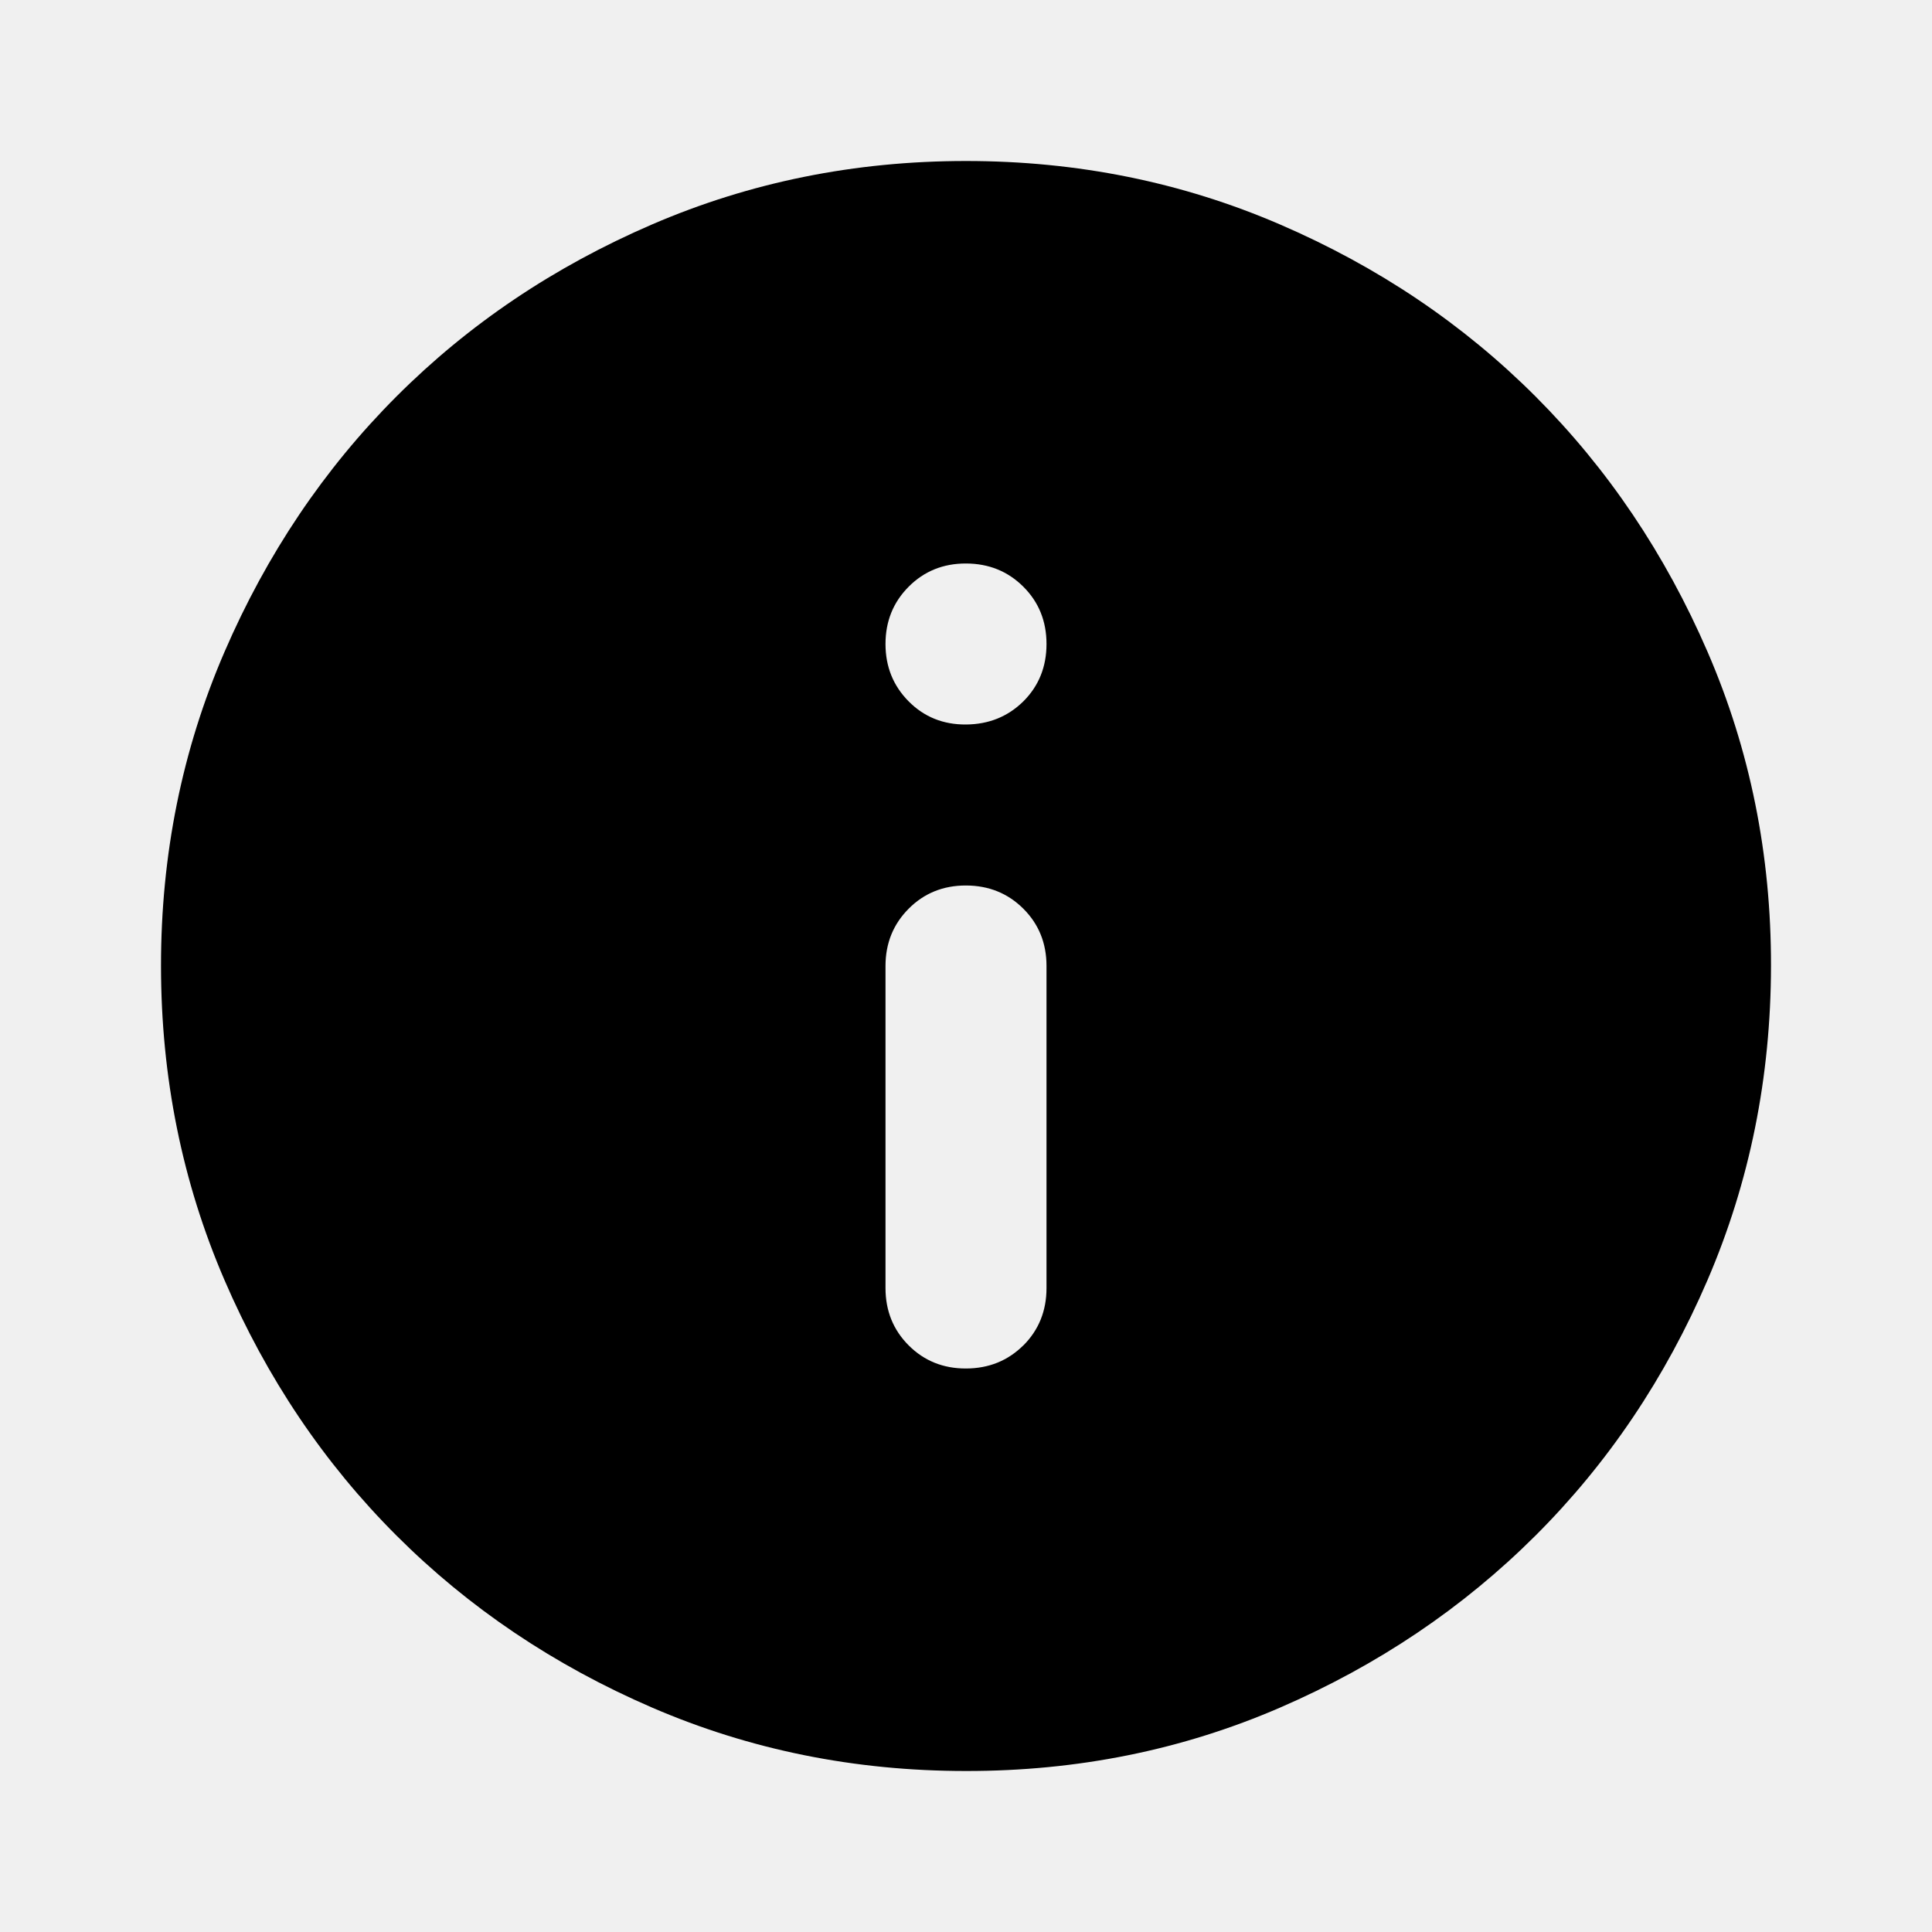
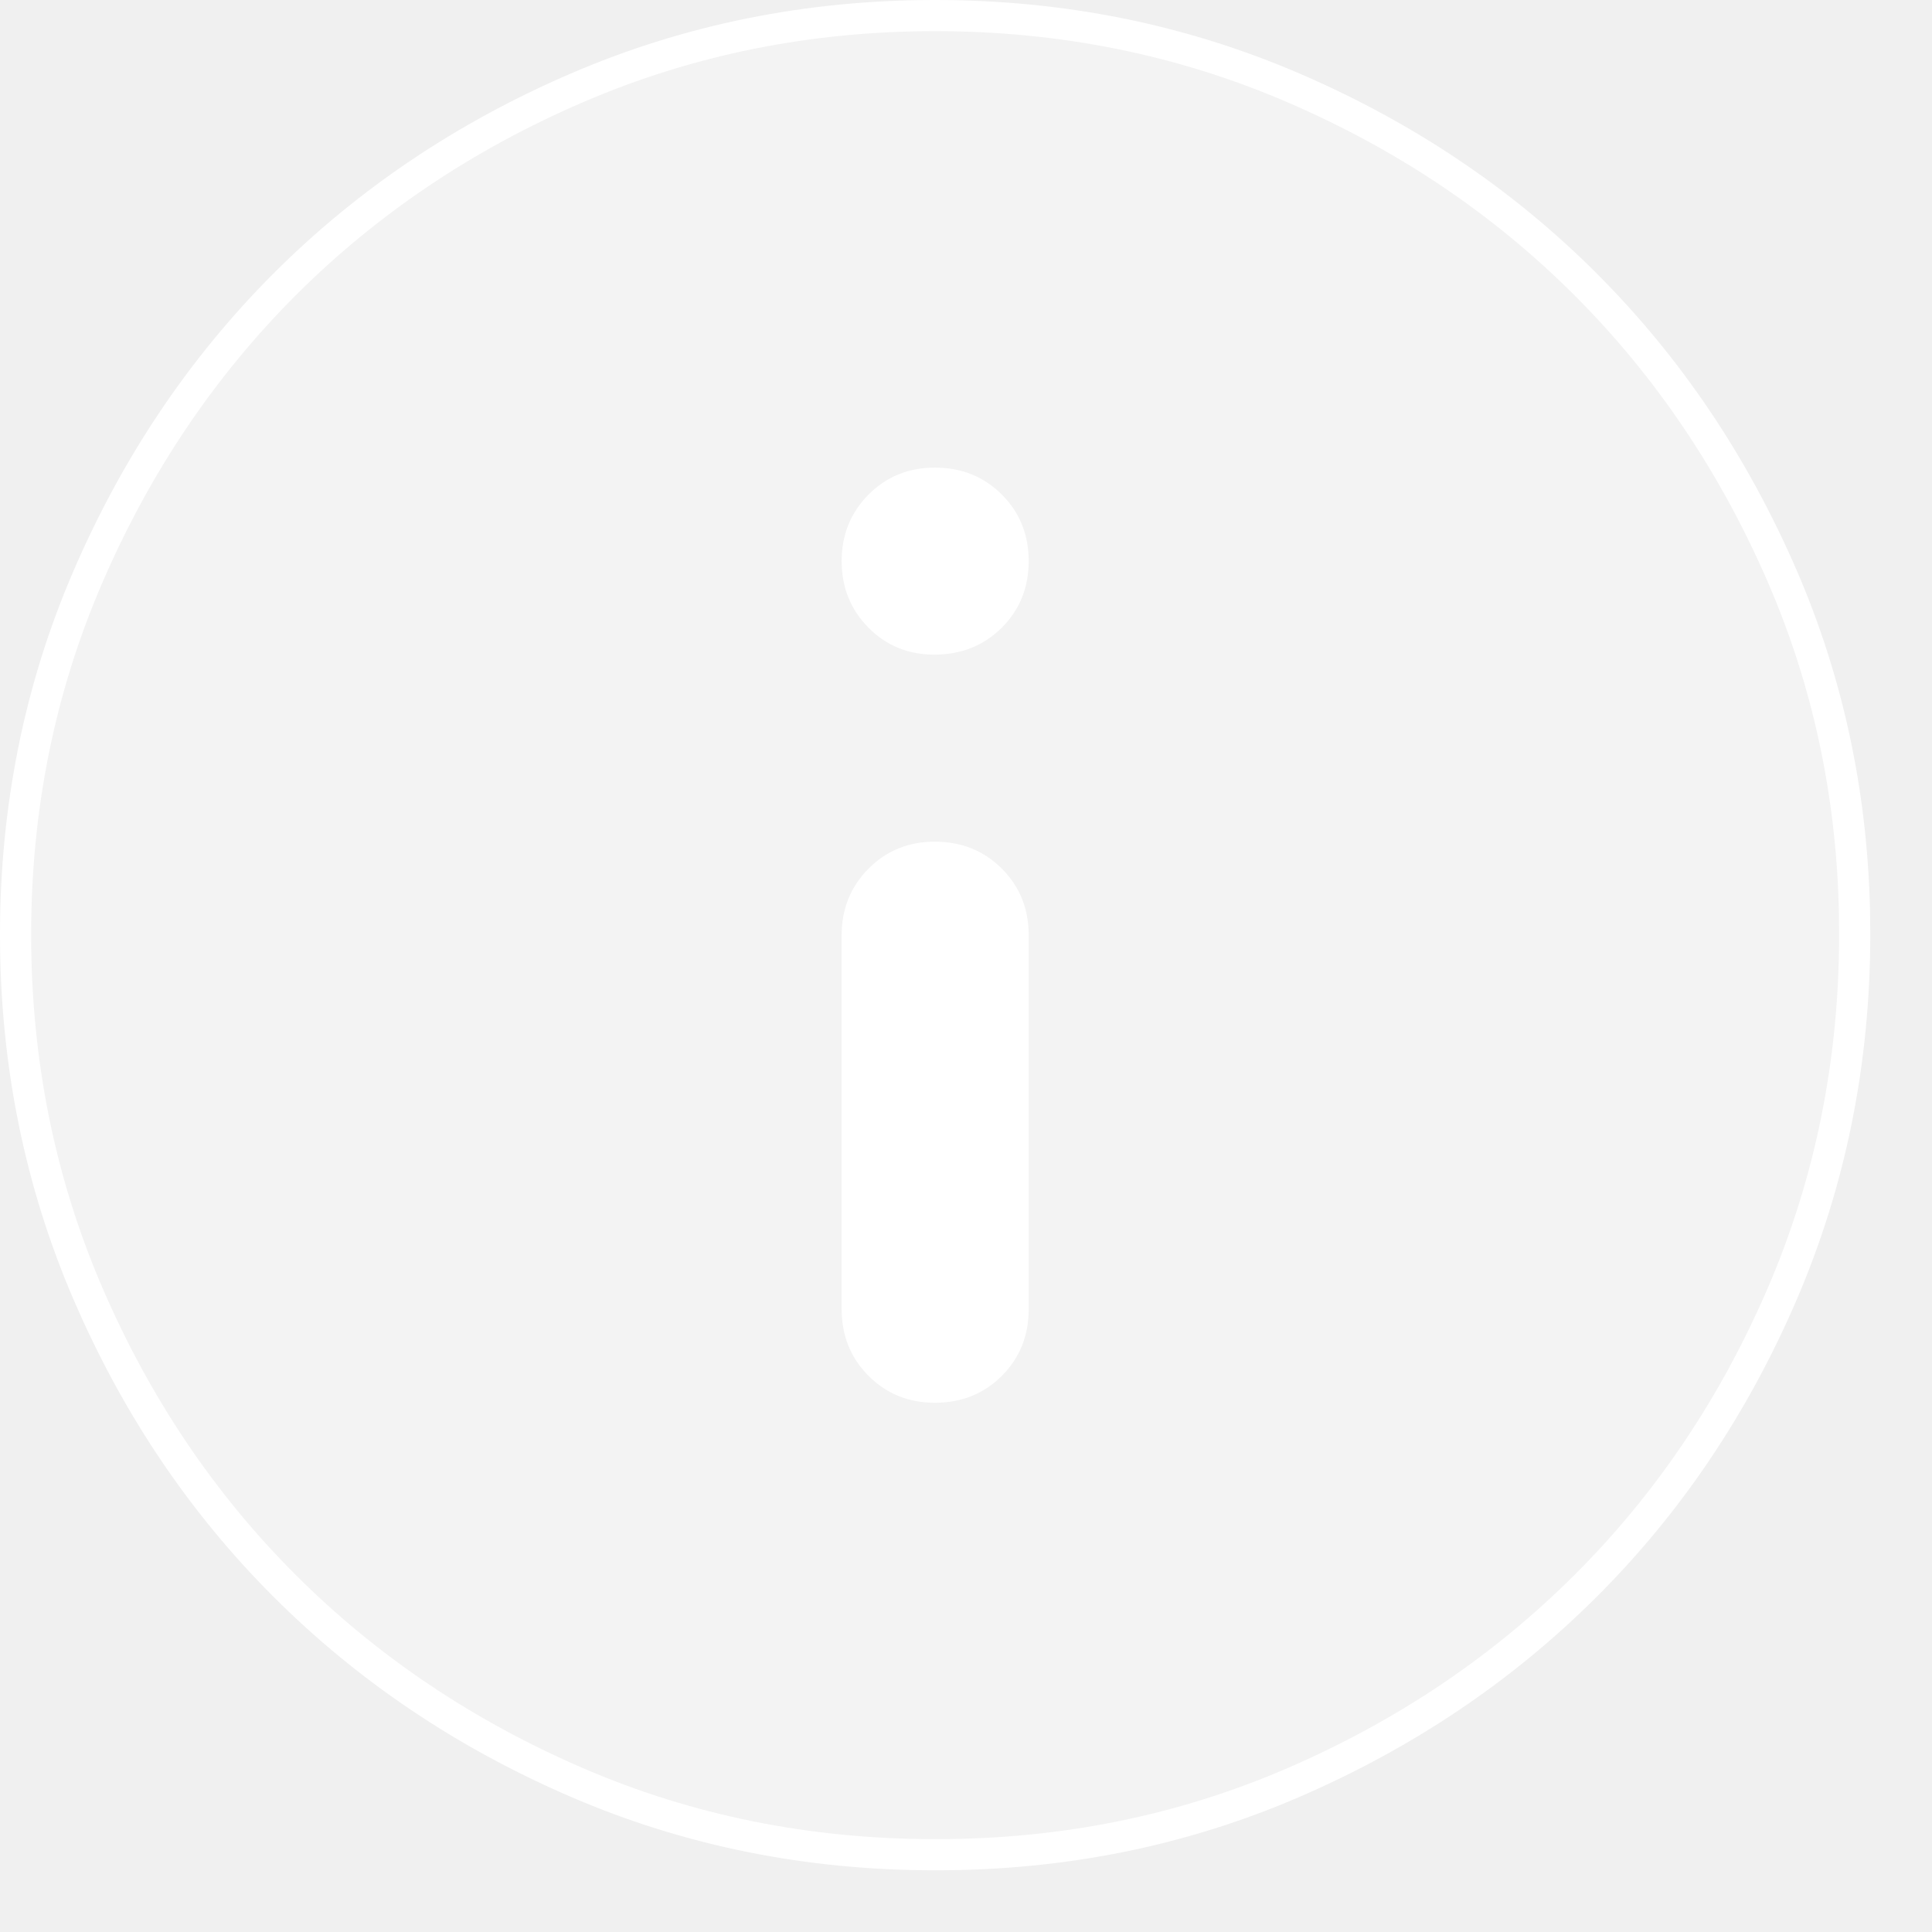
- <svg xmlns="http://www.w3.org/2000/svg" width="1em" height="1em" viewBox="0 0 24 24">
-   <path fill="currentColor" d="M12.713 16.713Q13 16.425 13 16v-4q0-.425-.288-.712T12 11t-.712.288T11 12v4q0 .425.288.713T12 17t.713-.288m0-8Q13 8.425 13 8t-.288-.712T12 7t-.712.288T11 8t.288.713T12 9t.713-.288M12 22q-2.075 0-3.9-.788t-3.175-2.137T2.788 15.9T2 12t.788-3.9t2.137-3.175T8.1 2.788T12 2t3.9.788t3.175 2.137T21.213 8.1T22 12t-.788 3.9t-2.137 3.175t-3.175 2.138T12 22" />
+ <svg xmlns="http://www.w3.org/2000/svg" width="31" height="31" viewBox="0 0 31 31" fill="none">
+   <path d="M15.005 0.25C17.046 0.25 18.963 0.638 20.758 1.412C22.558 2.188 24.119 3.239 25.444 4.565C26.77 5.892 27.821 7.453 28.6 9.252C29.327 10.934 29.713 12.723 29.756 14.623L29.76 15.005C29.757 17.047 29.369 18.964 28.598 20.758C27.824 22.556 26.773 24.118 25.444 25.444C24.115 26.771 22.554 27.822 20.758 28.6C18.967 29.375 17.05 29.762 15.005 29.76C12.962 29.76 11.045 29.373 9.252 28.599C7.454 27.822 5.893 26.771 4.565 25.444C3.238 24.118 2.187 22.556 1.412 20.758C0.639 18.964 0.251 17.047 0.25 15.005C0.249 12.963 0.637 11.046 1.412 9.252C2.189 7.453 3.24 5.892 4.565 4.565C5.891 3.239 7.452 2.188 9.252 1.412C11.047 0.638 12.964 0.25 15.005 0.25Z" fill="white" fill-opacity="0.2" stroke="white" stroke-width="0.5" />
+   <path d="M16.506 21.007C16.506 21.432 16.362 21.789 16.075 22.077C15.786 22.364 15.43 22.507 15.005 22.508C14.581 22.509 14.225 22.365 13.937 22.077C13.649 21.789 13.505 21.432 13.505 21.007V15.005C13.505 14.582 13.649 14.226 13.937 13.937C14.225 13.648 14.581 13.504 15.005 13.505C15.43 13.506 15.786 13.65 16.074 13.937C16.362 14.224 16.506 14.58 16.506 15.005V21.007Z" fill="white" />
+   <path d="M16.506 9.003C16.506 9.428 16.362 9.784 16.075 10.071C15.786 10.357 15.43 10.501 15.005 10.504C14.581 10.507 14.225 10.363 13.937 10.073C13.649 9.783 13.505 9.426 13.505 9.003C13.505 8.58 13.649 8.224 13.937 7.935C14.225 7.646 14.581 7.502 15.005 7.503C15.43 7.504 15.786 7.648 16.074 7.935C16.362 8.222 16.506 8.578 16.506 9.003Z" fill="white" />
</svg>
